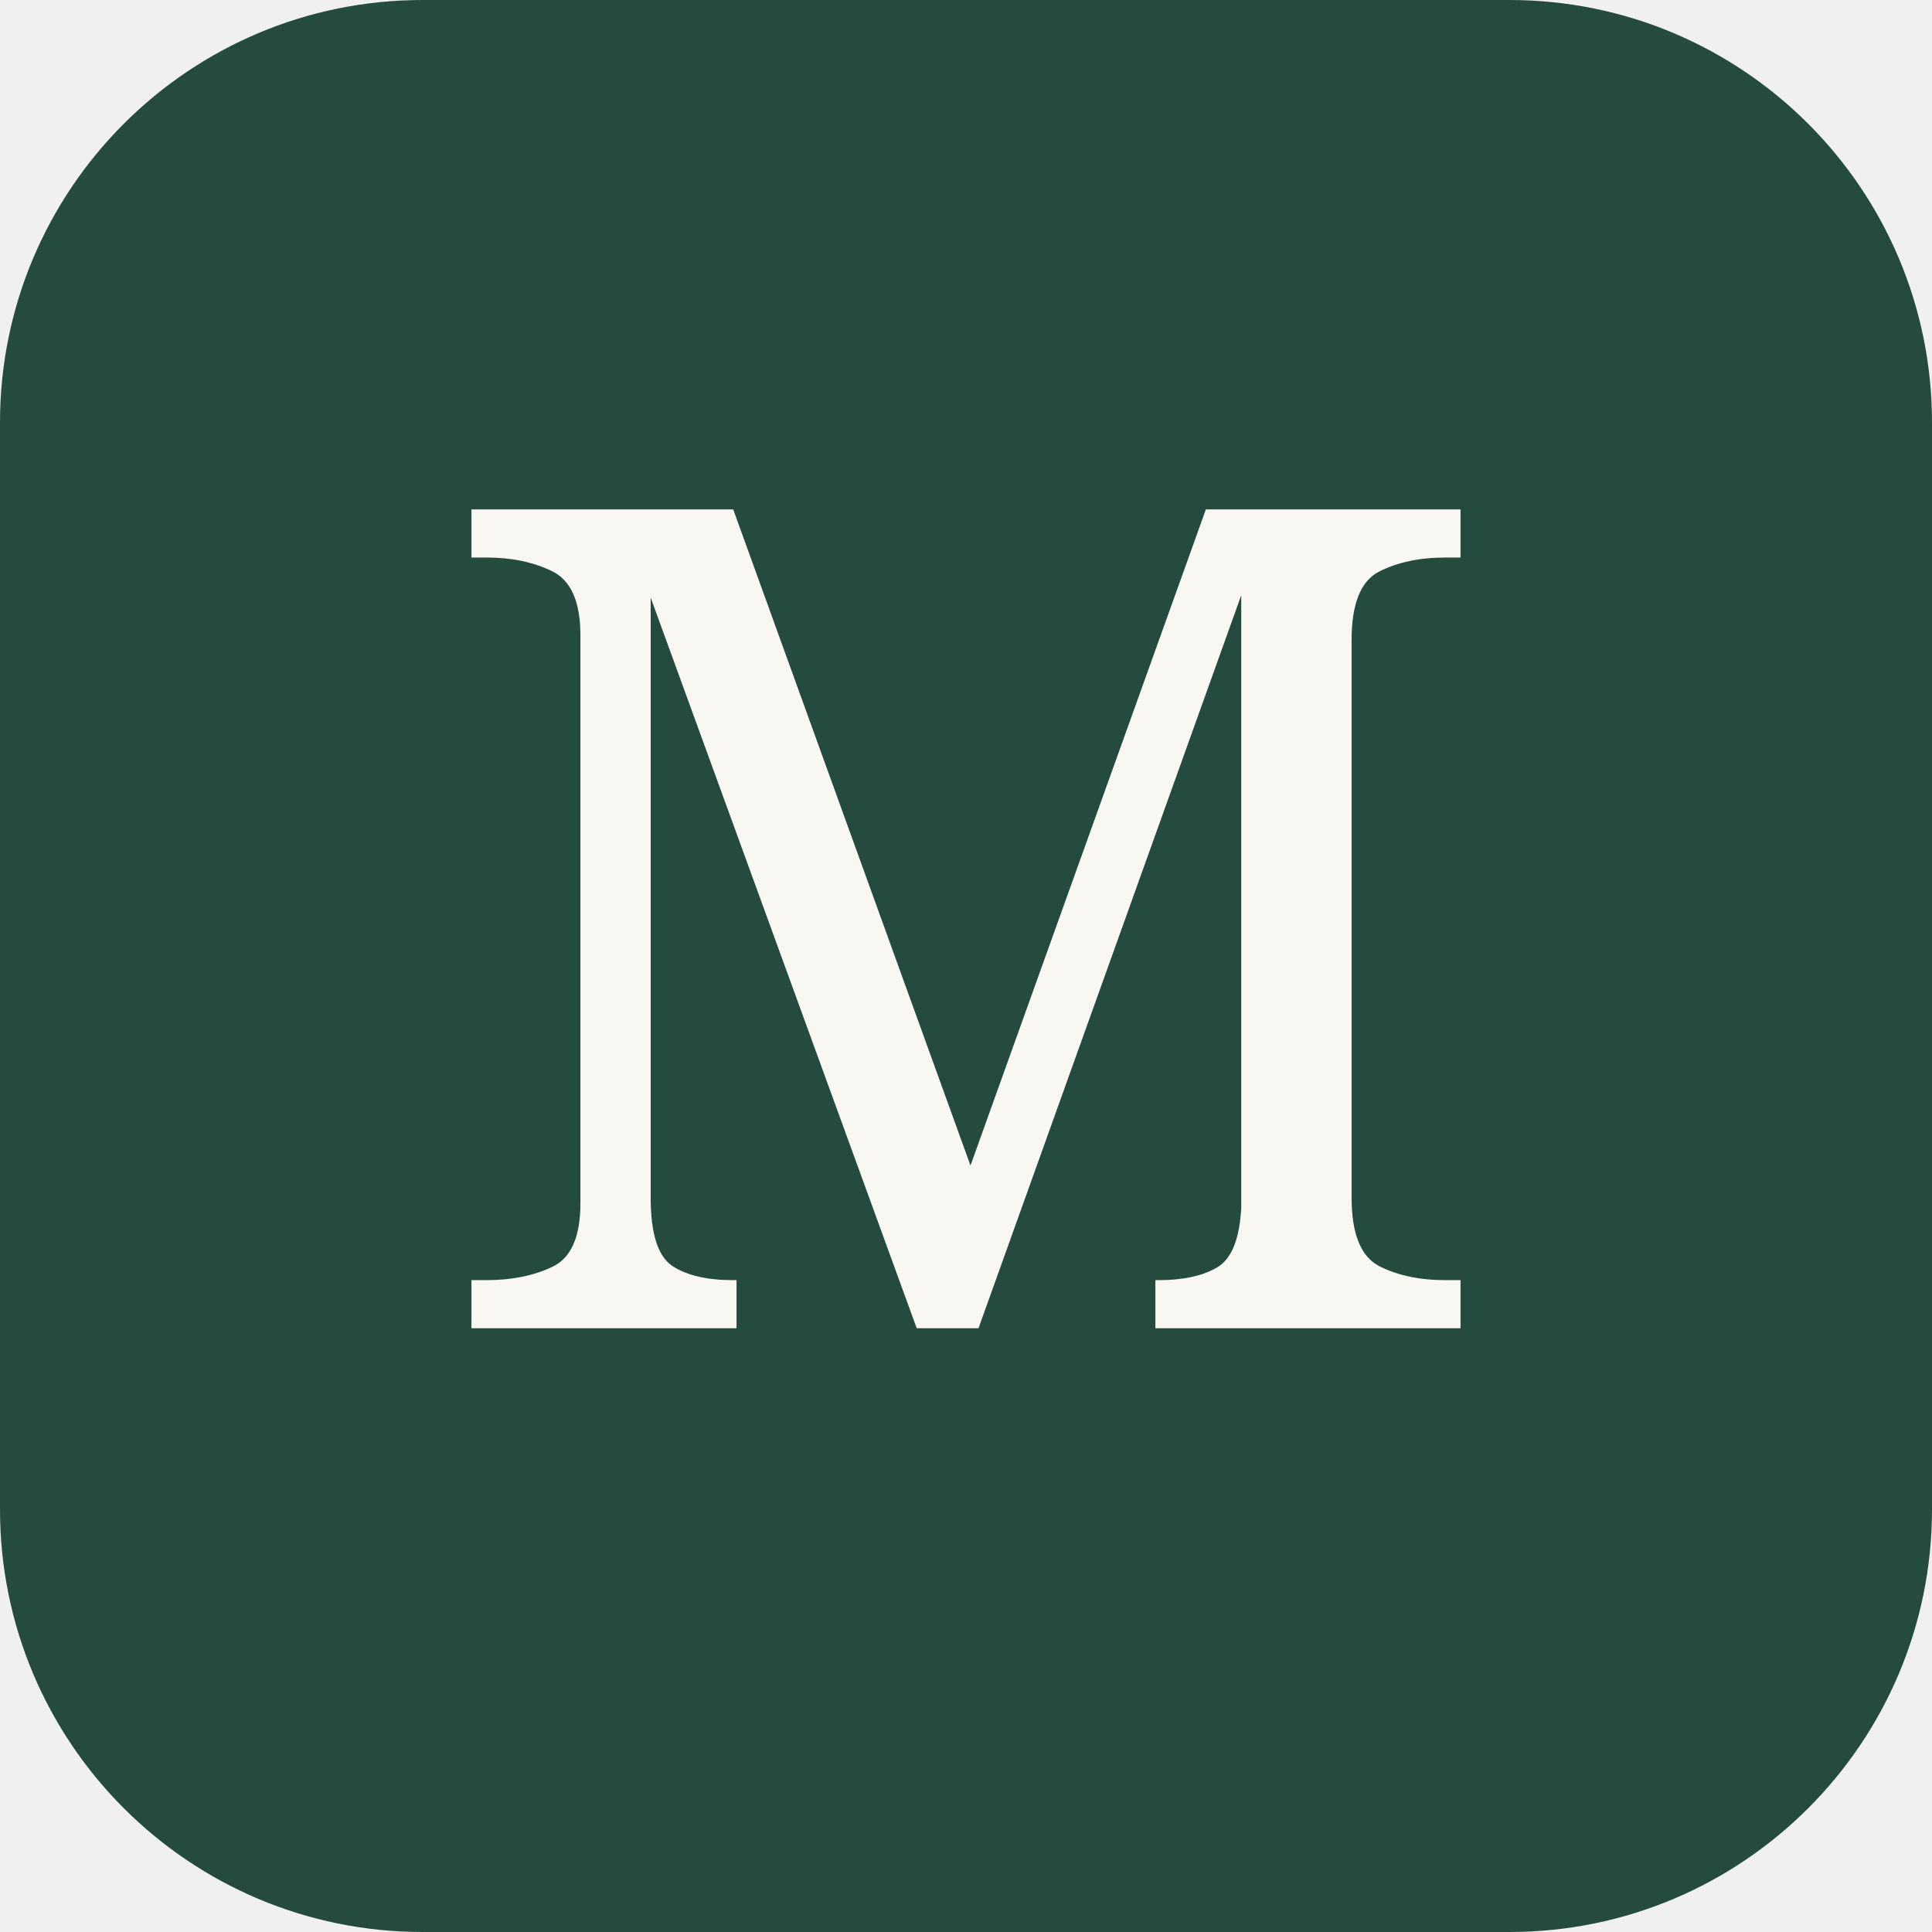
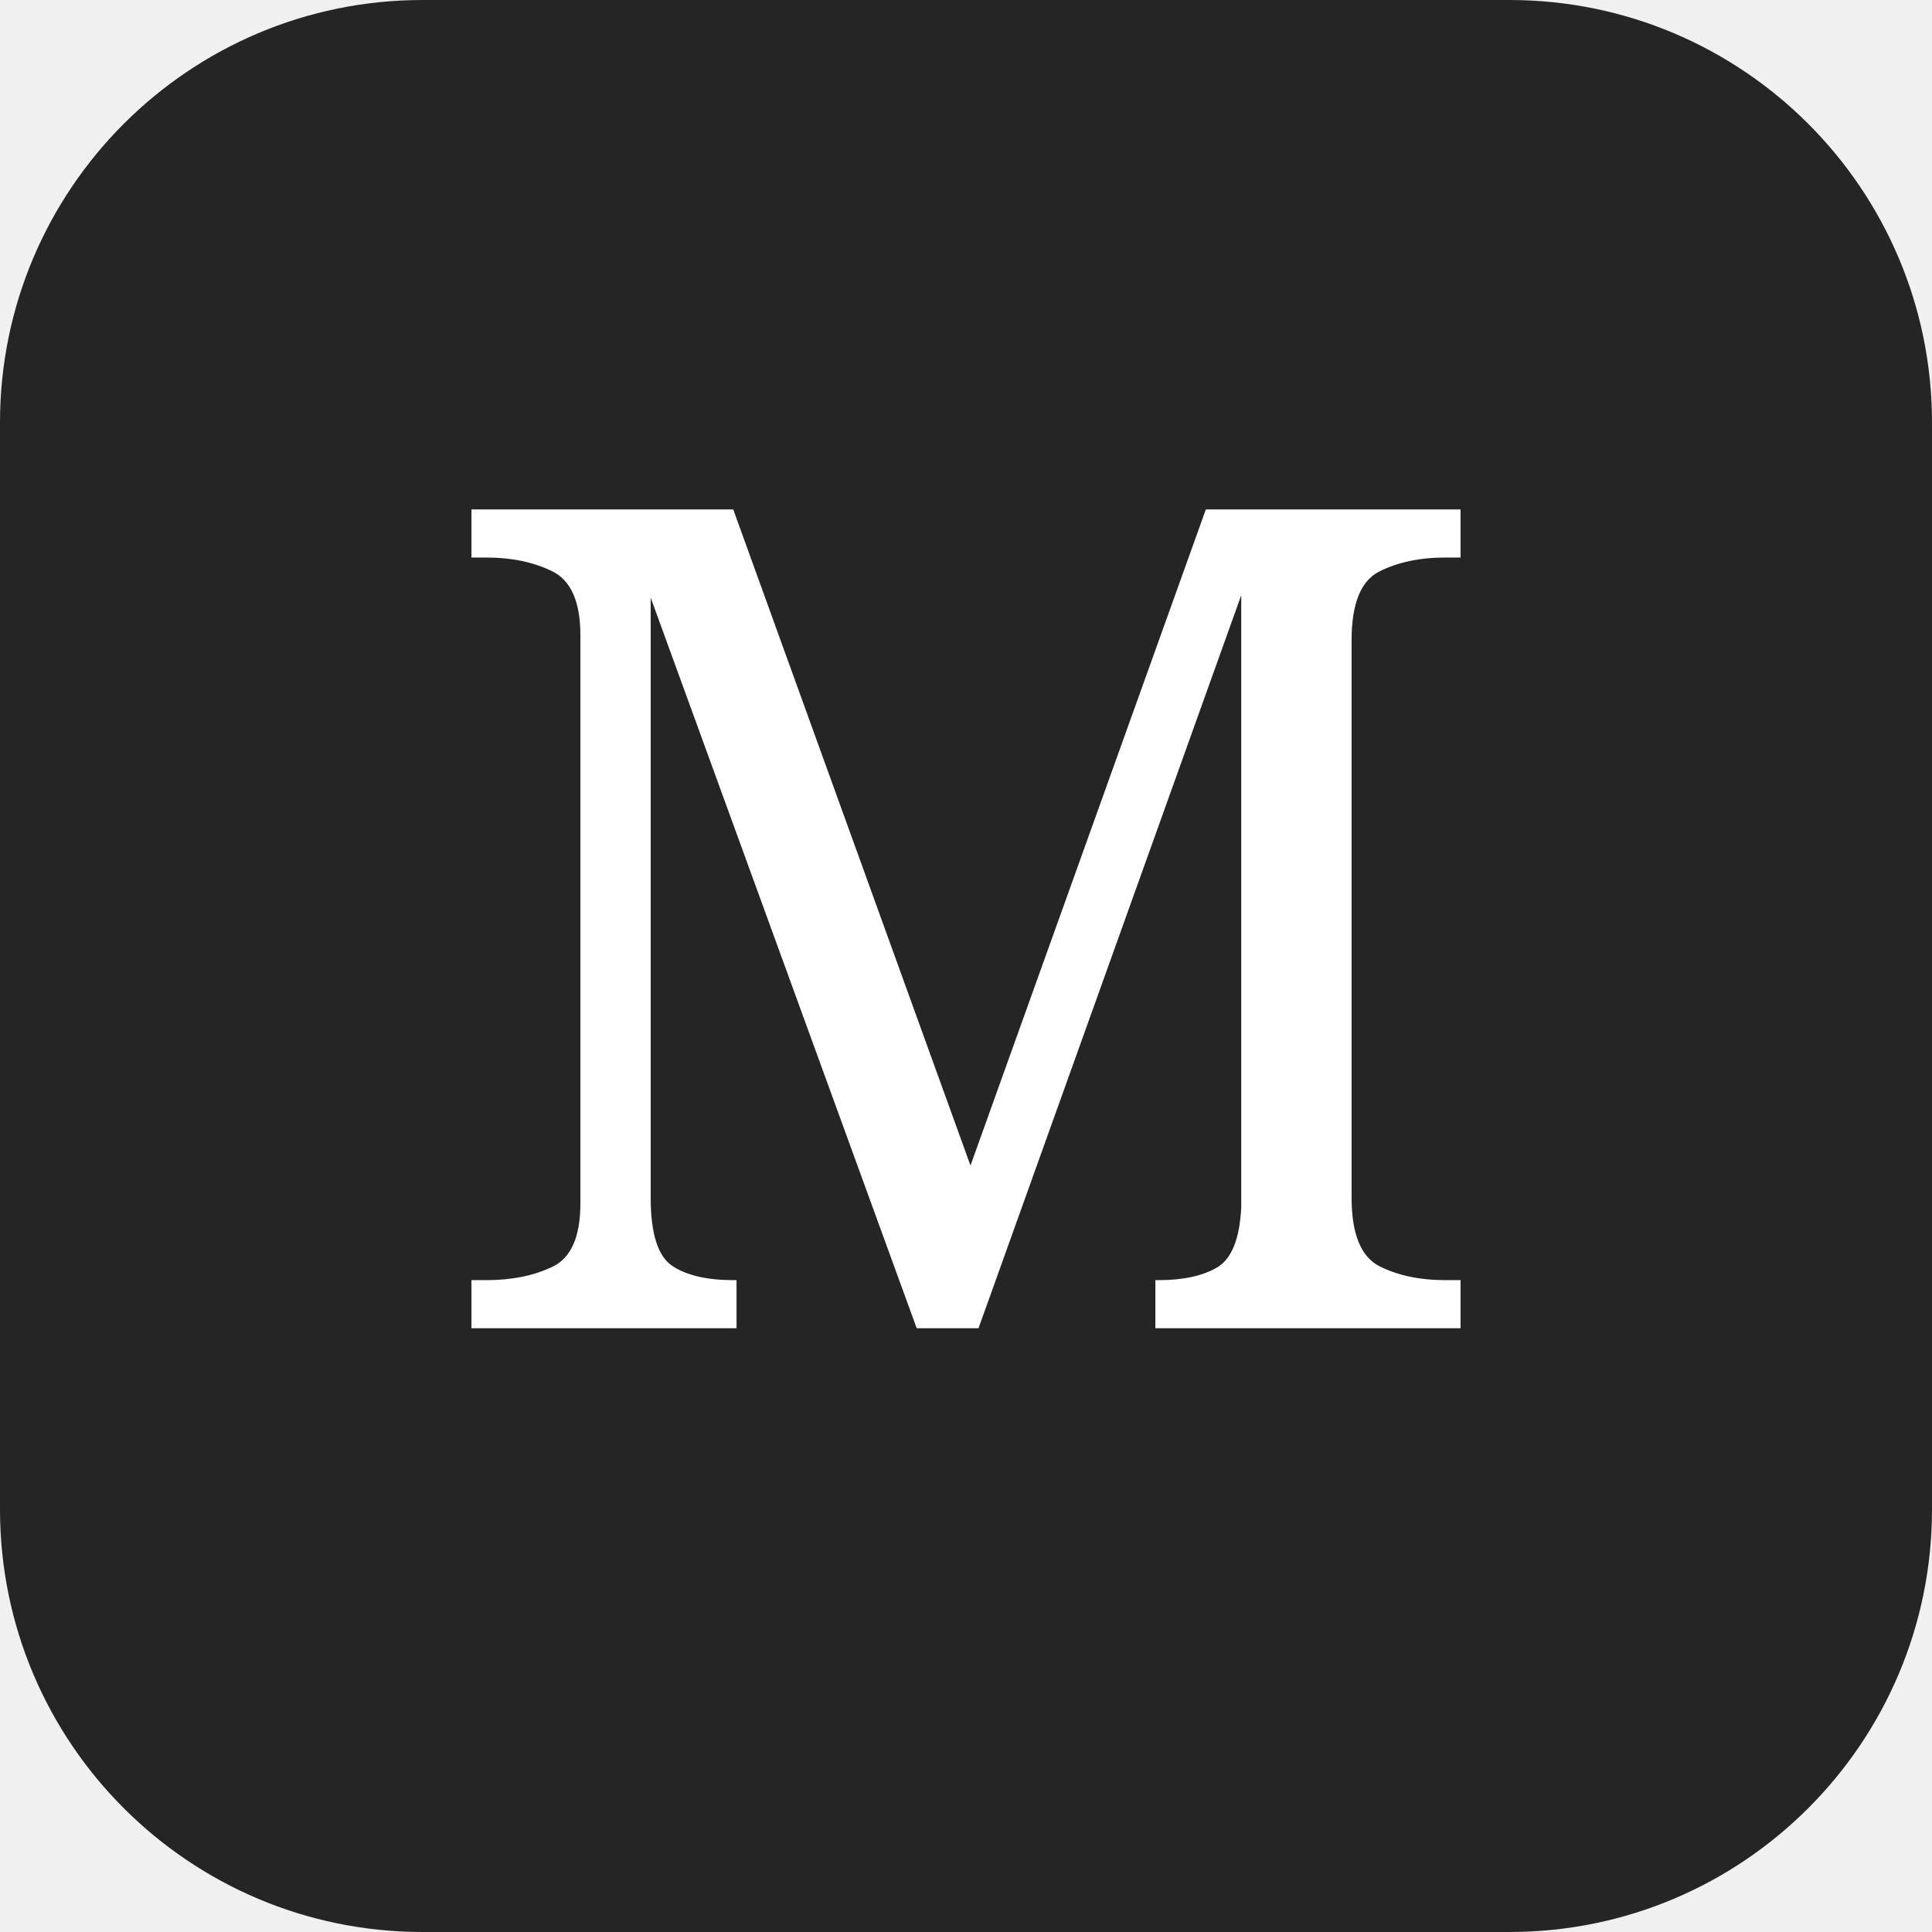
<svg xmlns="http://www.w3.org/2000/svg" viewBox="0 0 64 64">
-   <rect width="64" height="64" rx="14" fill="#244b3e" />
-   <text x="32" y="44" text-anchor="middle" fill="#f8f7f2" font-family="Georgia,serif" font-size="38">M</text>
+   <rect width="64" height="64" rx="14" fill="#252525" />
+   <text x="32" y="44" text-anchor="middle" fill="#ffffff" font-family="Georgia,serif" font-size="38">M</text>
</svg>
